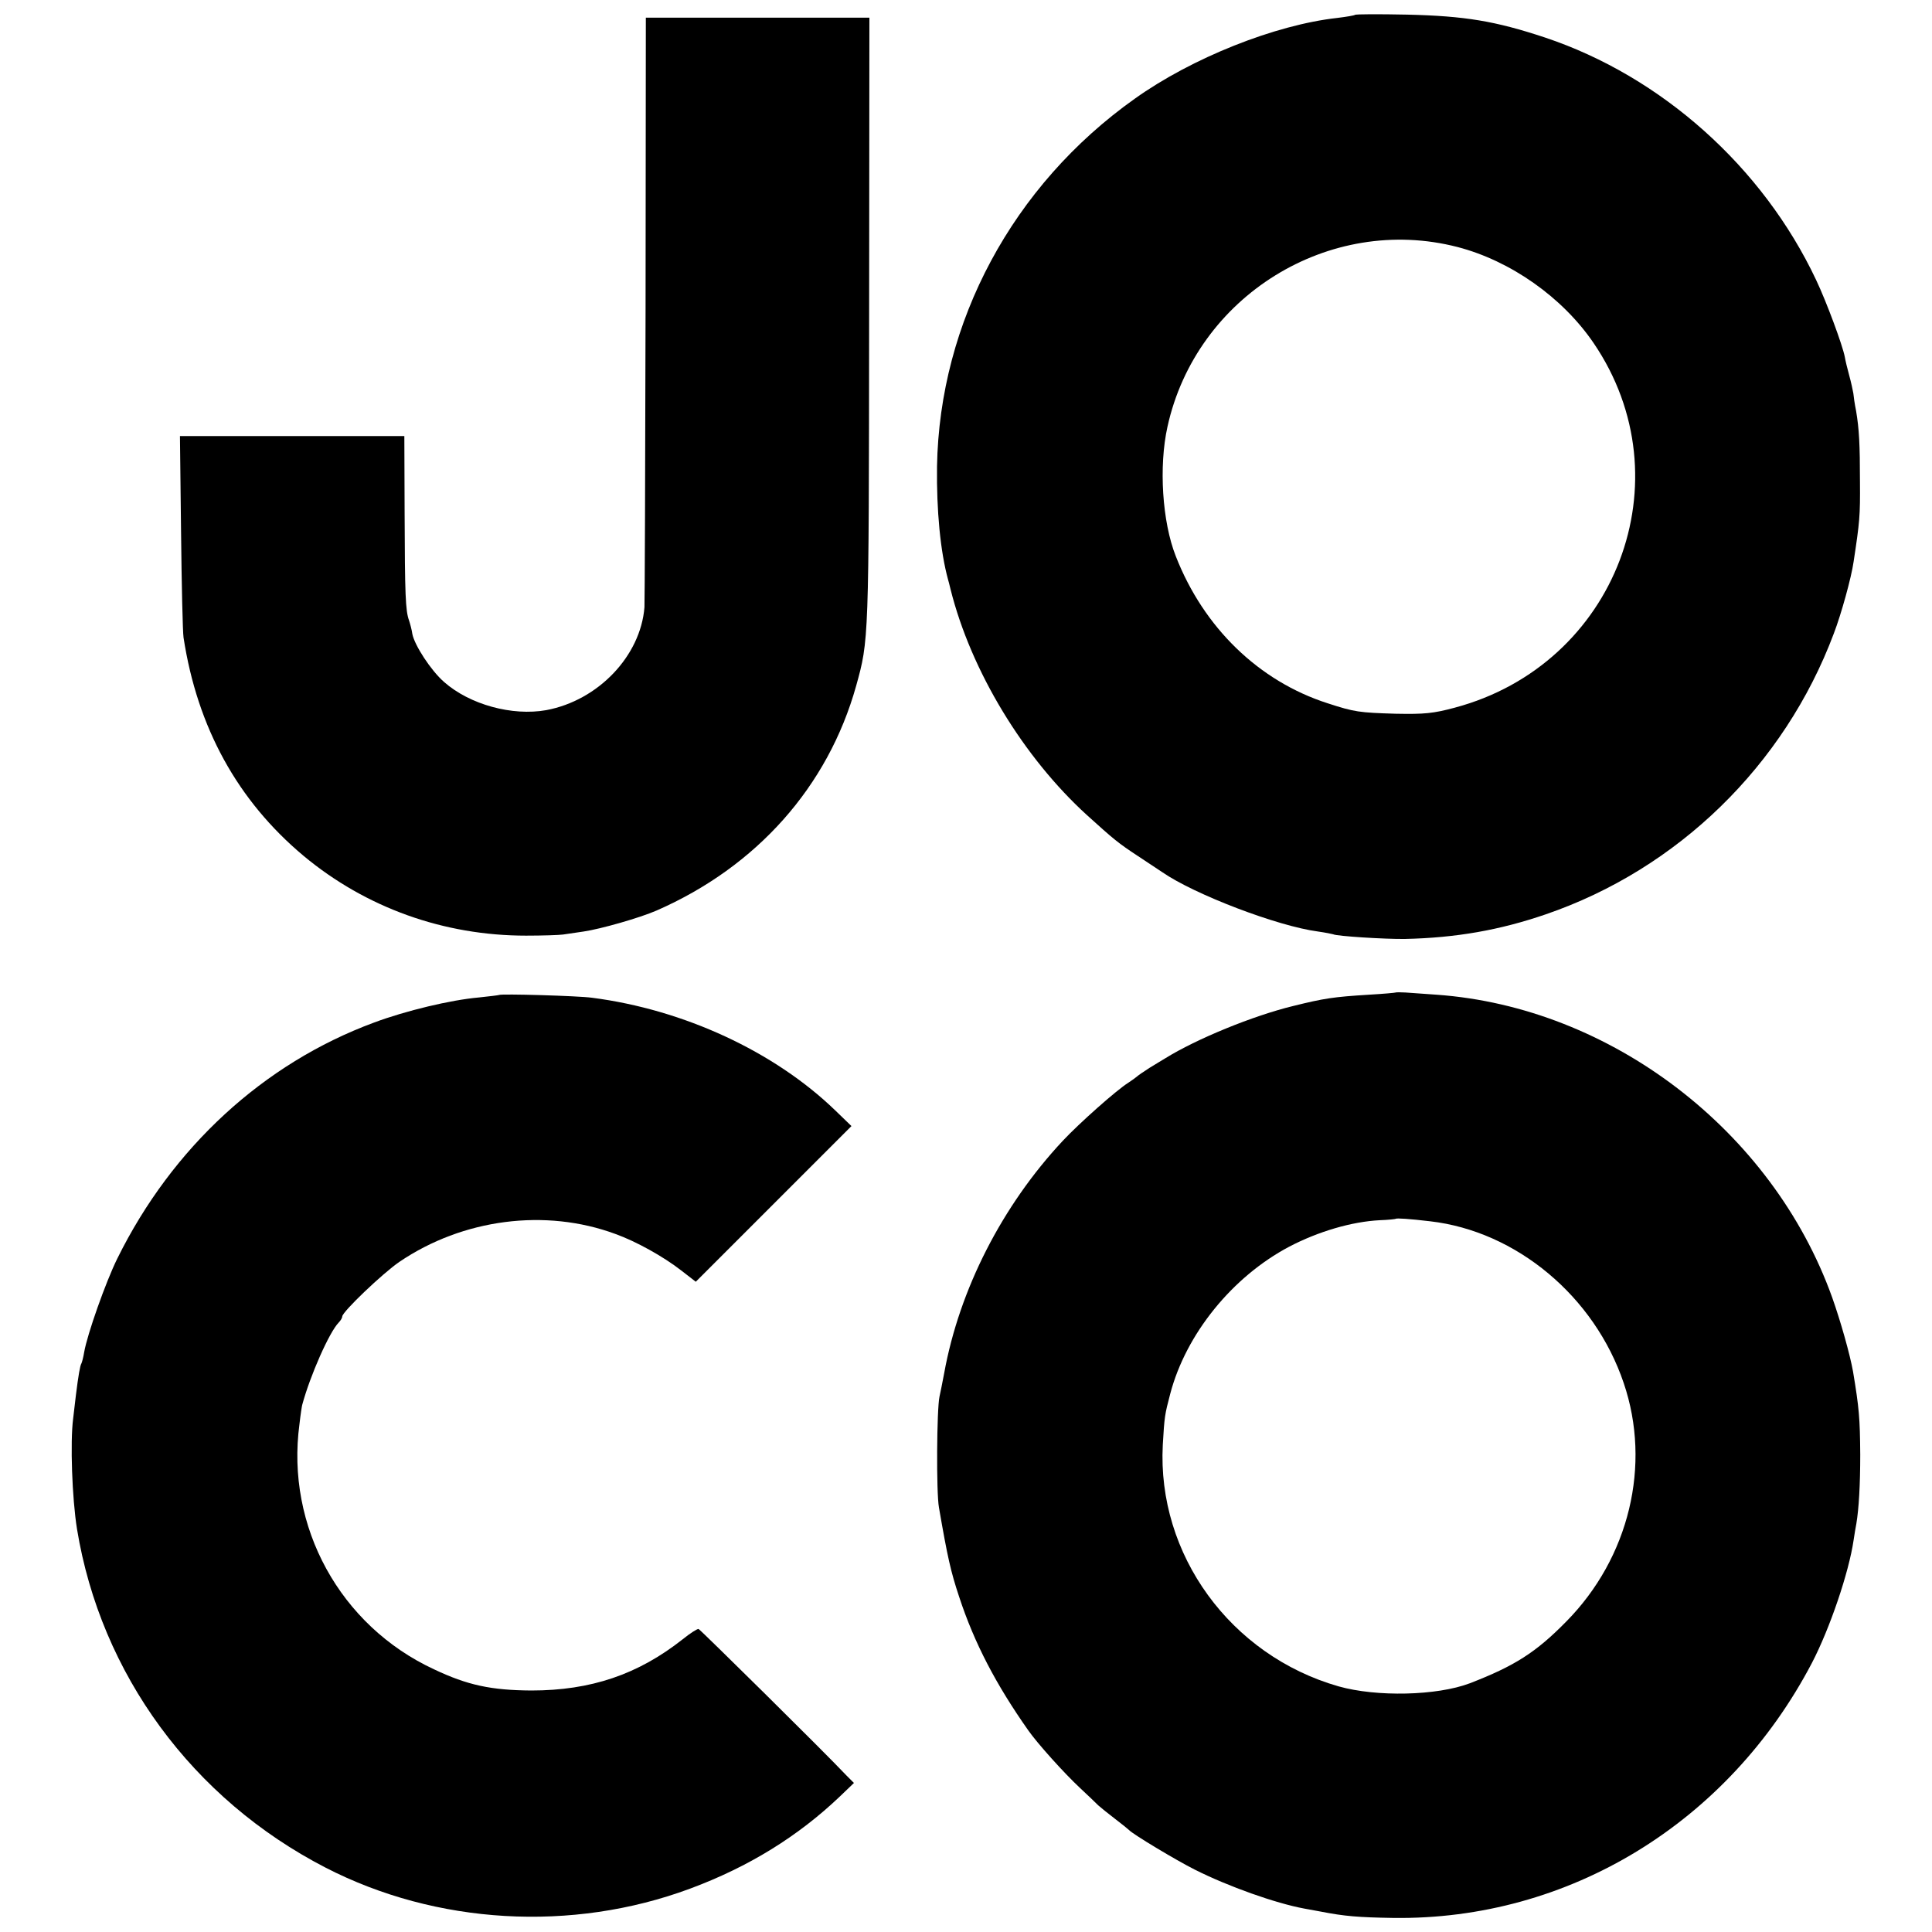
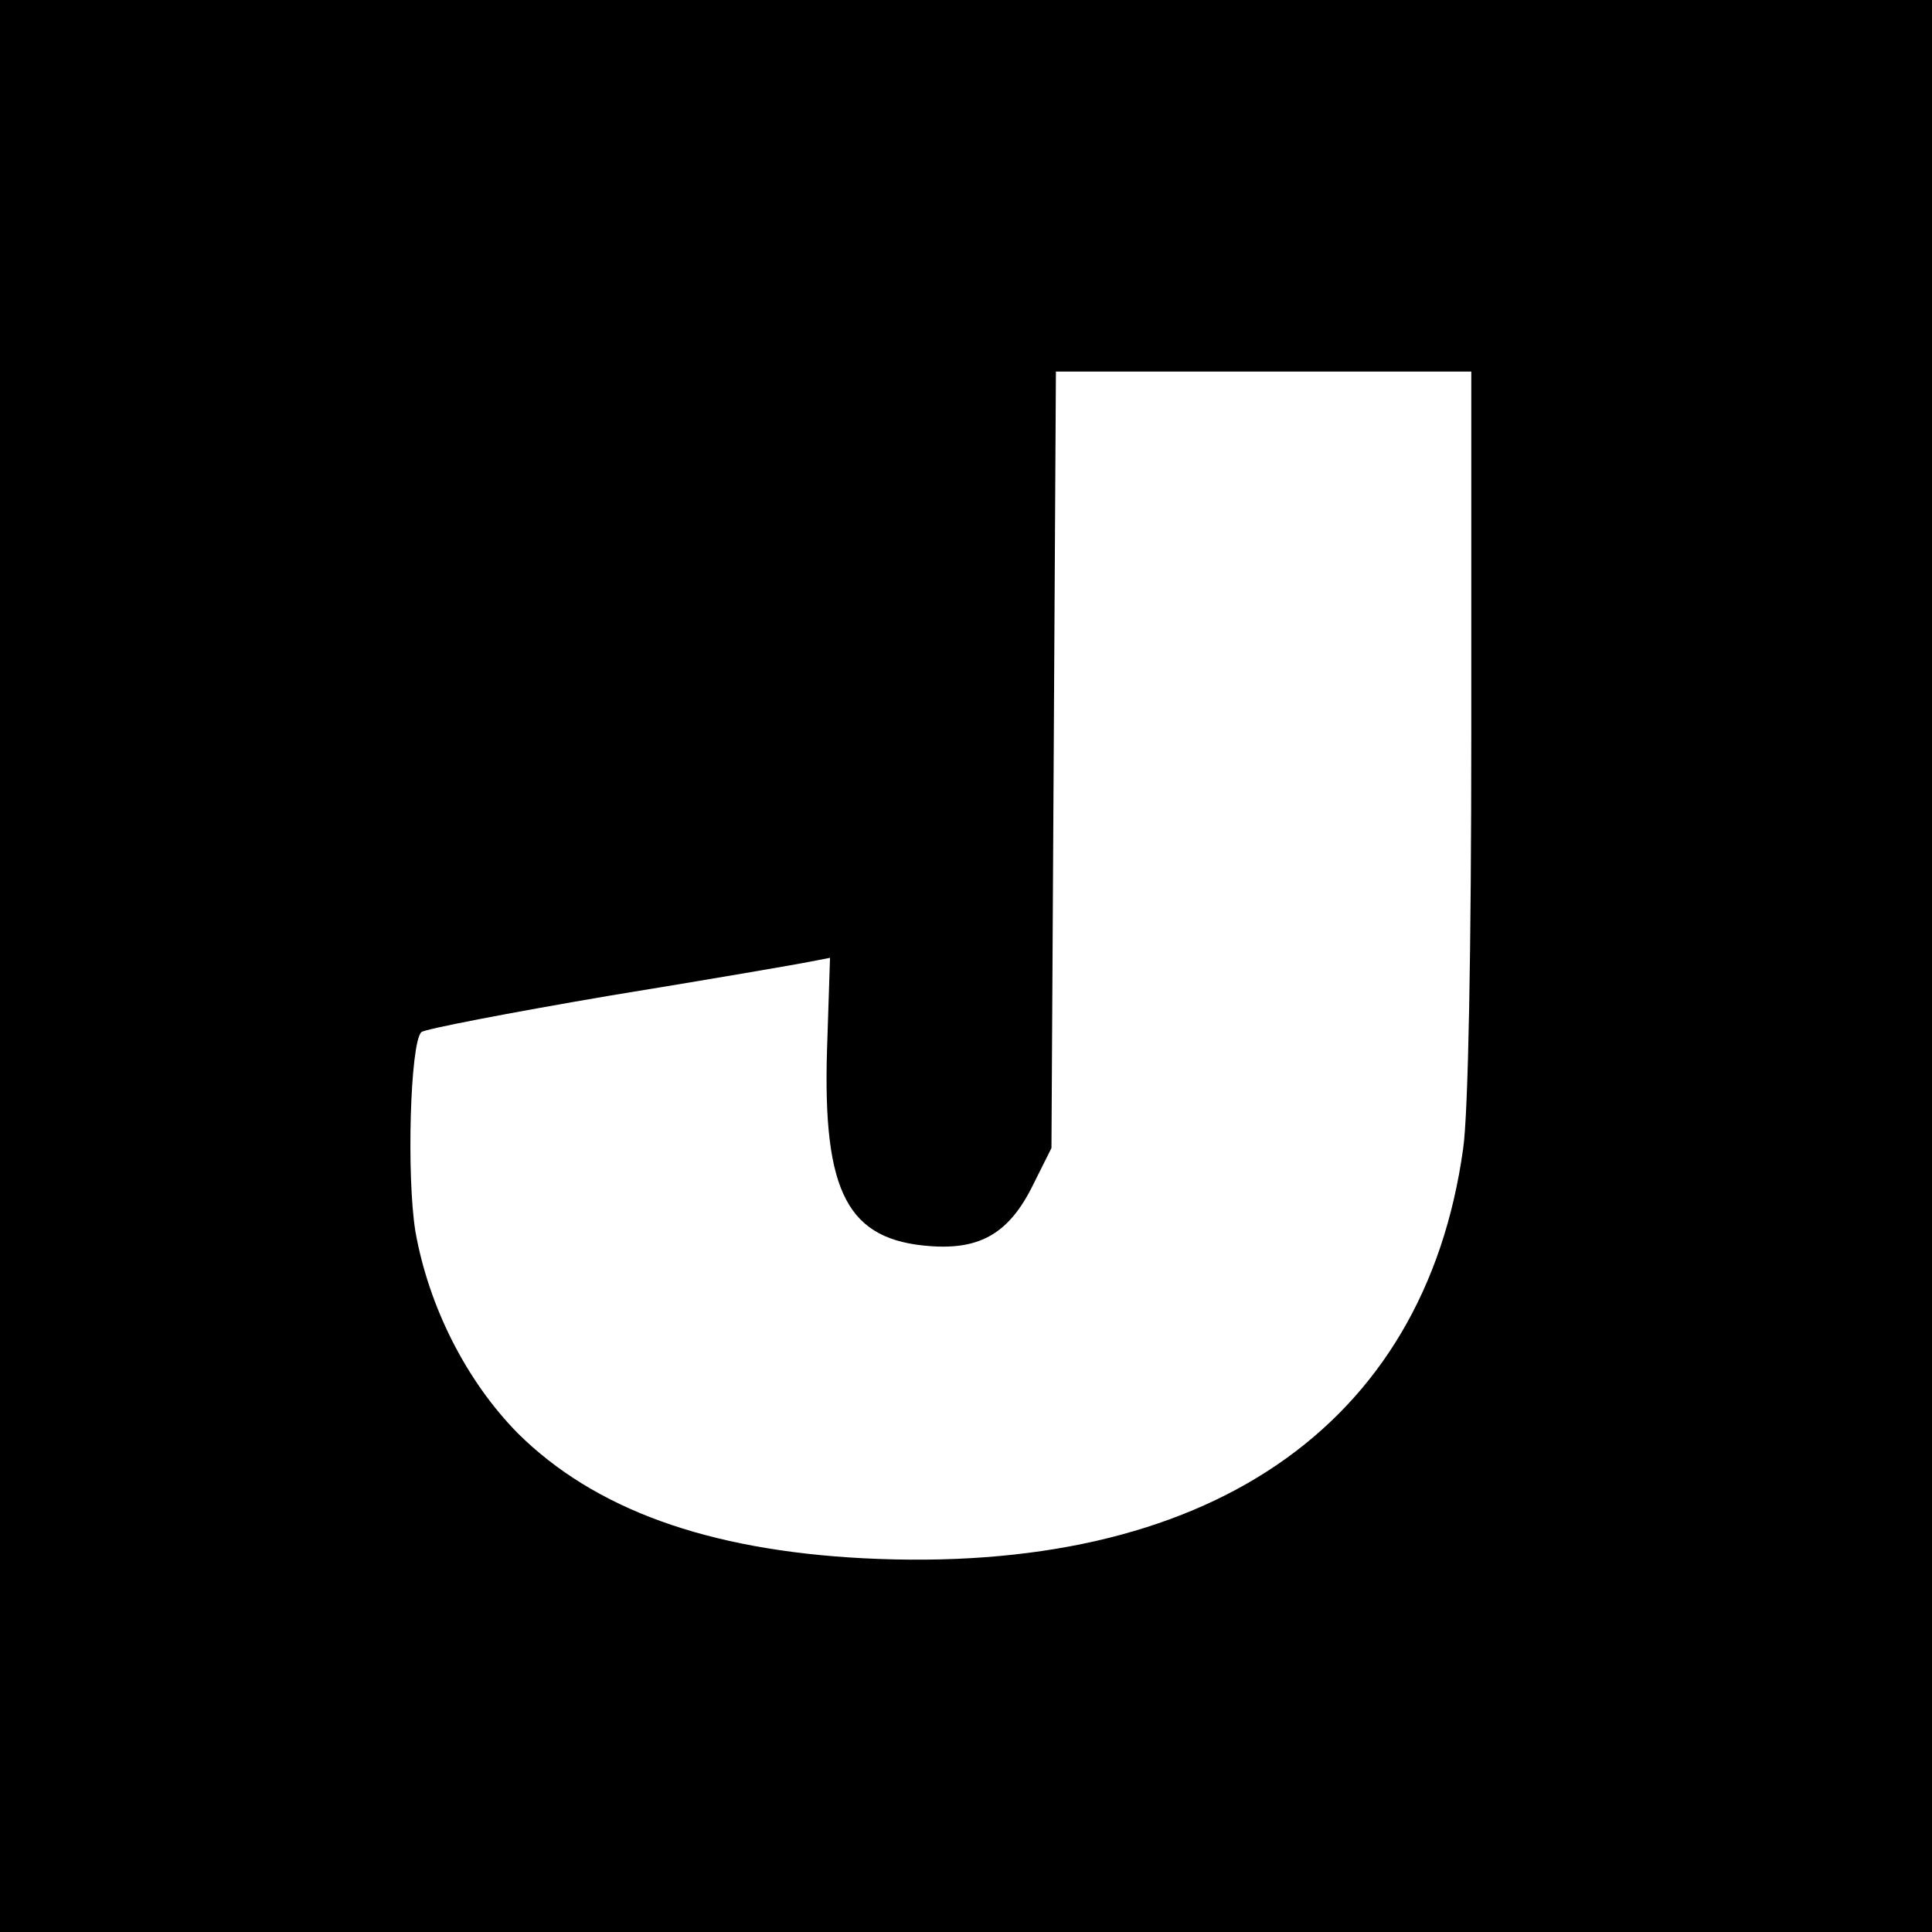
- <svg xmlns="http://www.w3.org/2000/svg" version="1.0" width="700pt" height="700pt" viewBox="0 0 700 700" preserveAspectRatio="xMidYMid meet">
-   <g transform="translate(0,700) scale(0.1,-0.1)" fill="#000000" stroke="none">
-     <path d="M4909 6946 c-2 -2 -31 -7 -64 -11 -225 -25 -527 -145 -734 -293 -442 -314 -707 -808 -716 -1332 -2 -159 12 -308 40 -410 1 -3 5 -18 9 -35 74 -296 264 -609 495 -819 96 -87 113 -101 183 -147 35 -23 75 -50 89 -59 117 -81 419 -196 564 -215 28 -4 52 -9 55 -10 12 -7 189 -18 260 -17 185 4 344 32 510 89 479 164 865 540 1044 1017 27 70 64 204 72 261 22 145 24 165 23 290 0 134 -3 191 -14 256 -5 24 -9 53 -10 64 -2 11 -8 40 -15 65 -7 25 -14 55 -16 67 -8 42 -66 199 -104 279 -193 409 -560 737 -982 878 -181 60 -290 78 -499 83 -102 2 -187 2 -190 -1z m372 -841 c192 -50 380 -182 493 -348 337 -495 82 -1165 -503 -1321 -78 -21 -110 -24 -214 -22 -132 4 -149 6 -247 38 -249 80 -449 274 -550 533 -49 124 -62 325 -30 469 104 473 586 771 1051 651z" />
-     <path d="M2339 5881 c-1 -581 -3 -1067 -4 -1081 -14 -177 -168 -338 -356 -373 -123 -22 -277 20 -370 102 -48 42 -107 133 -115 174 -2 15 -8 37 -12 49 -13 36 -15 92 -16 390 l-1 278 -406 0 -407 0 4 -347 c2 -192 6 -364 9 -383 50 -326 196 -591 435 -791 226 -188 508 -289 806 -289 60 0 120 2 134 4 14 2 47 7 75 11 61 9 202 49 264 76 363 159 621 449 723 814 46 166 46 160 47 1321 l1 1100 -405 0 -405 0 -1 -1055z" />
-     <path d="M5057 3404 c-1 -1 -45 -5 -97 -8 -129 -8 -162 -13 -275 -41 -144 -35 -350 -119 -464 -190 -9 -5 -34 -21 -56 -34 -22 -14 -42 -28 -45 -31 -3 -3 -17 -13 -32 -23 -43 -27 -177 -146 -237 -210 -220 -235 -375 -539 -430 -842 -6 -33 -14 -71 -17 -85 -10 -45 -12 -348 -2 -402 31 -180 43 -233 73 -323 55 -168 134 -319 251 -485 33 -47 128 -153 188 -209 27 -25 56 -53 65 -62 9 -8 36 -30 61 -49 25 -19 47 -37 50 -40 13 -15 173 -111 239 -144 121 -61 293 -122 396 -141 17 -3 44 -8 60 -11 87 -17 137 -21 262 -23 636 -9 1214 344 1518 924 65 125 134 328 151 445 3 19 7 46 10 60 9 54 14 140 14 250 -1 131 -4 168 -26 300 -11 62 -45 183 -76 270 -217 604 -802 1051 -1433 1096 -44 3 -95 7 -113 8 -18 1 -33 1 -35 0z m125 -829 c312 -36 595 -272 701 -586 101 -297 20 -633 -208 -864 -110 -112 -187 -161 -350 -224 -119 -45 -337 -50 -475 -11 -392 112 -658 478 -637 875 6 103 7 109 27 185 57 217 225 424 431 533 105 55 227 91 329 96 30 1 56 4 57 5 3 3 49 0 125 -9z" />
-     <path d="M1808 3395 c-2 -1 -35 -5 -73 -9 -102 -9 -265 -48 -380 -91 -400 -148 -731 -452 -930 -855 -42 -85 -109 -275 -120 -339 -3 -19 -8 -37 -10 -41 -5 -8 -11 -43 -20 -115 -3 -27 -8 -66 -10 -85 -11 -85 -4 -288 14 -400 86 -525 418 -978 901 -1227 400 -206 892 -235 1320 -76 213 79 392 190 544 335 l50 48 -27 27 c-82 87 -529 528 -536 531 -4 1 -30 -15 -57 -37 -162 -128 -333 -186 -549 -186 -145 1 -231 19 -353 77 -340 158 -537 517 -487 888 4 36 9 67 10 70 29 107 98 263 132 298 7 7 13 17 13 22 0 17 147 157 207 198 230 156 529 195 783 101 75 -27 174 -82 238 -132 l53 -41 282 282 282 282 -60 58 c-220 212 -547 364 -880 407 -51 7 -331 15 -337 10z" />
+ <svg xmlns="http://www.w3.org/2000/svg" version="1.0" width="260pt" height="260pt" viewBox="0 0 260 260" preserveAspectRatio="xMidYMid meet">
+   <g transform="translate(0,260) scale(0.1,-0.1)" fill="#000000" stroke="none">
+     <path d="M0 1300 l0 -1300 1300 0 1300 0 0 1300 0 1300 -1300 0 -1300 0 0 -1300z m1980 316 c0 -291 -4 -515 -11 -562 -52 -375 -346 -575 -808 -551 -209 11 -361 66 -464 168 -69 70 -120 170 -138 272 -12 75 -7 253 8 268 4 4 118 26 253 49 135 22 257 43 271 46 l26 5 -4 -123 c-6 -194 28 -257 139 -265 68 -5 107 18 139 84 l24 48 3 523 3 522 279 0 280 0 0 -484z" />
  </g>
</svg>
